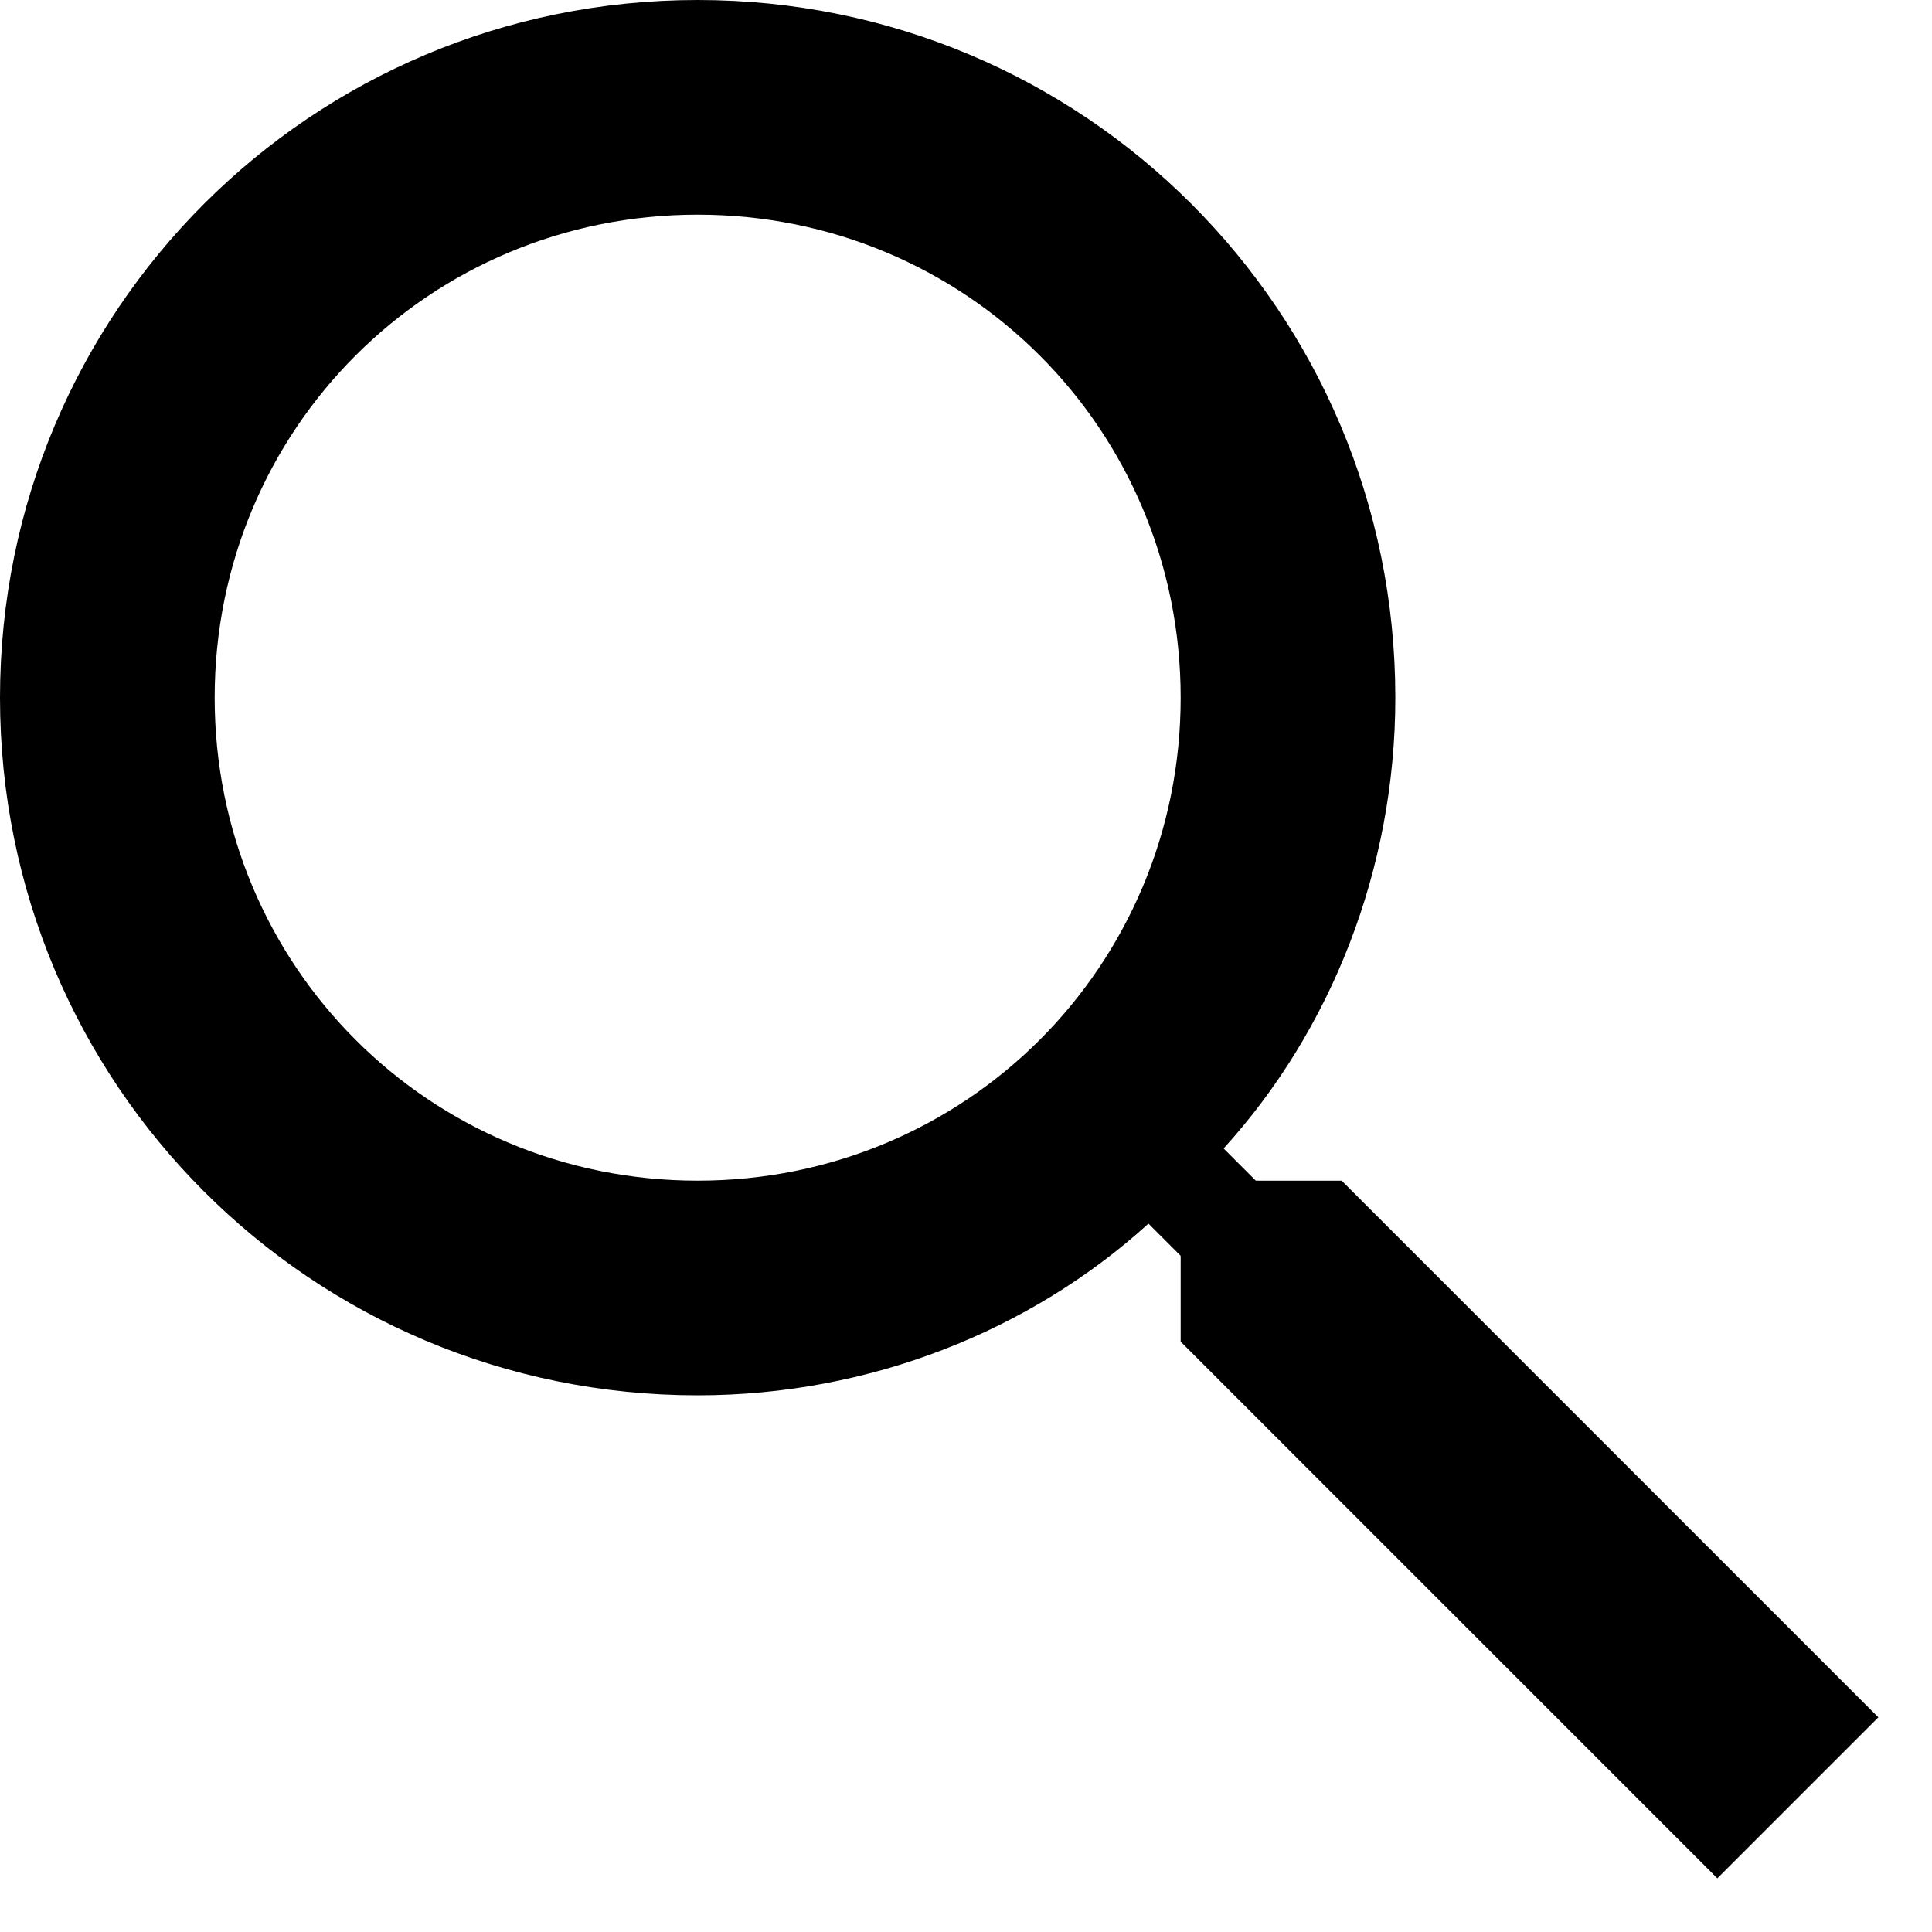
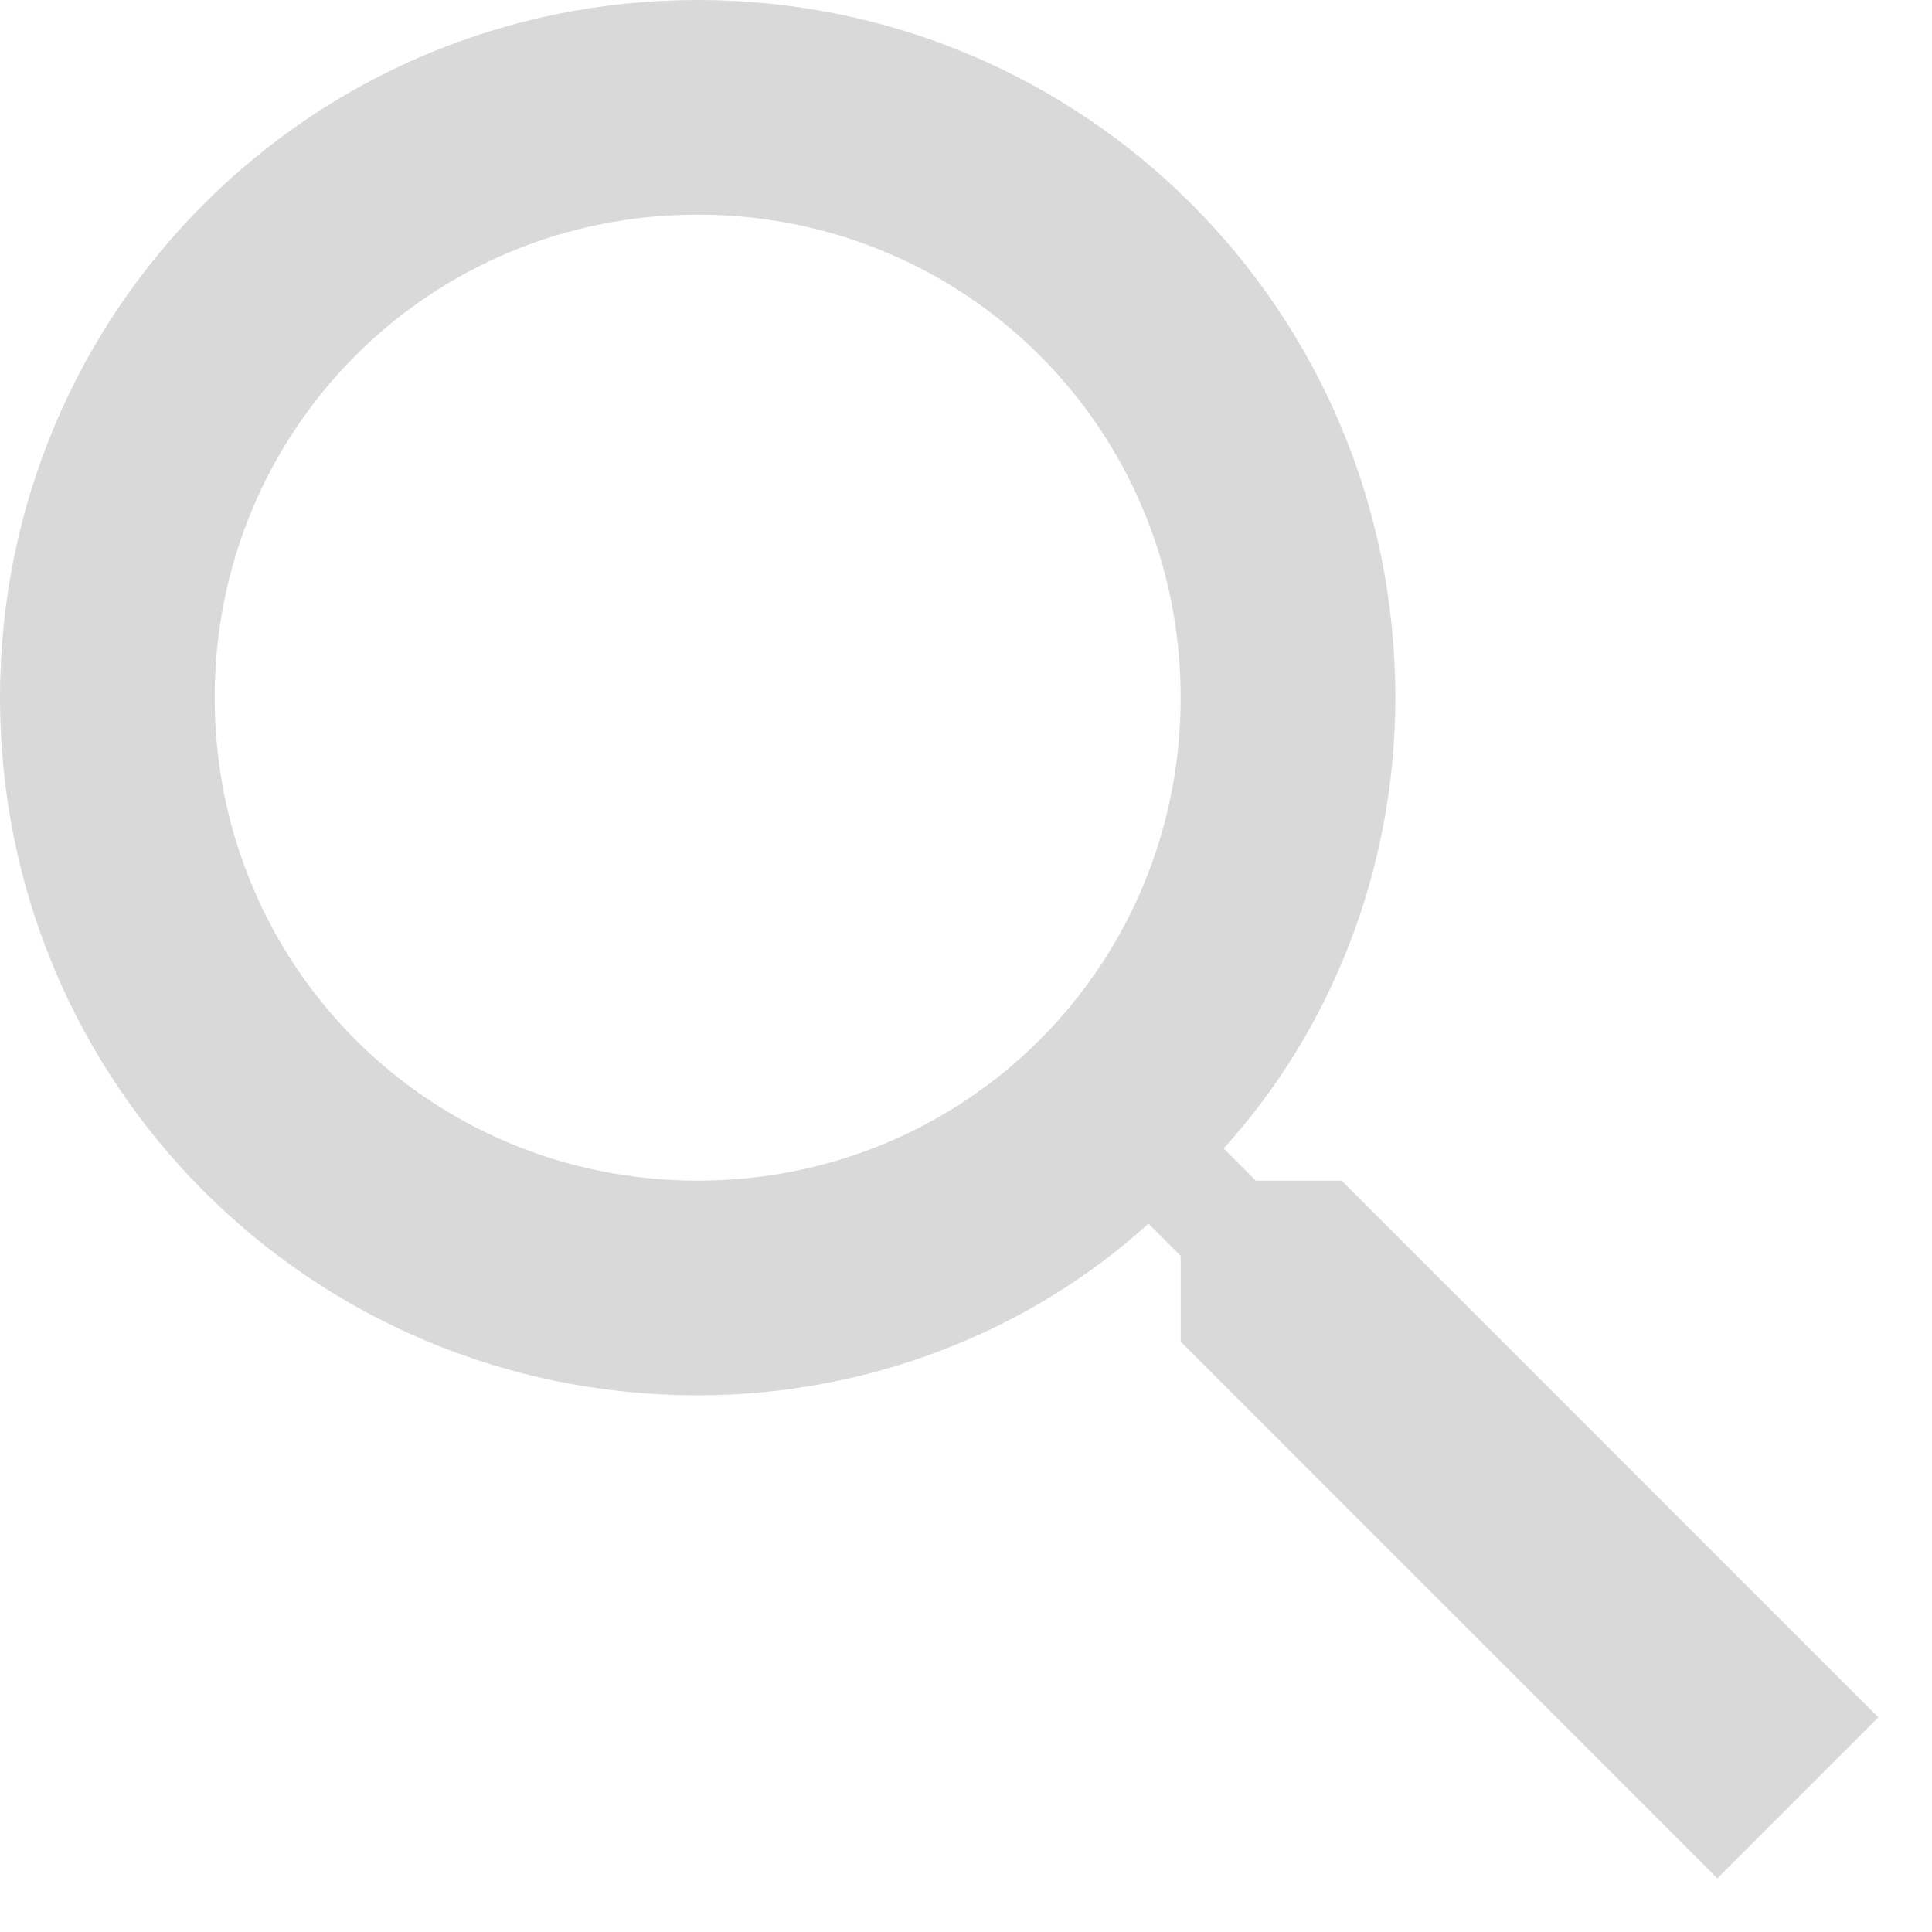
<svg xmlns="http://www.w3.org/2000/svg" version="1.1" width="18" height="18" viewBox="0 0 18 18">
-   <path d="M12.5,11 L11.7,11 L11.4,10.7 C12.4,9.6 13,8.1 13,6.5 C13,2.9 10.1,0 6.5,0 C2.9,0 0,2.9 0,6.5 C0,10.1 2.9,13 6.5,13 C8.1,13 9.6,12.4 10.7,11.4 L11,11.7 L11,12.5 L16,17.5 L17.5,16 L12.5,11 L12.5,11 Z M6.5,11 C4,11 2,9 2,6.5 C2,4 4,2 6.5,2 C9,2 11,4 11,6.5 C11,9 9,11 6.5,11 L6.5,11 Z" />
+   <path d="M12.5,11 L11.7,11 L11.4,10.7 C12.4,9.6 13,8.1 13,6.5 C13,2.9 10.1,0 6.5,0 C2.9,0 0,2.9 0,6.5 C0,10.1 2.9,13 6.5,13 C8.1,13 9.6,12.4 10.7,11.4 L11,11.7 L11,12.5 L16,17.5 L17.5,16 L12.5,11 L12.5,11 Z M6.5,11 C4,11 2,9 2,6.5 C2,4 4,2 6.5,2 C9,2 11,4 11,6.5 C11,9 9,11 6.5,11 L6.5,11 Z" fill="#d9d9d9" />
</svg>
